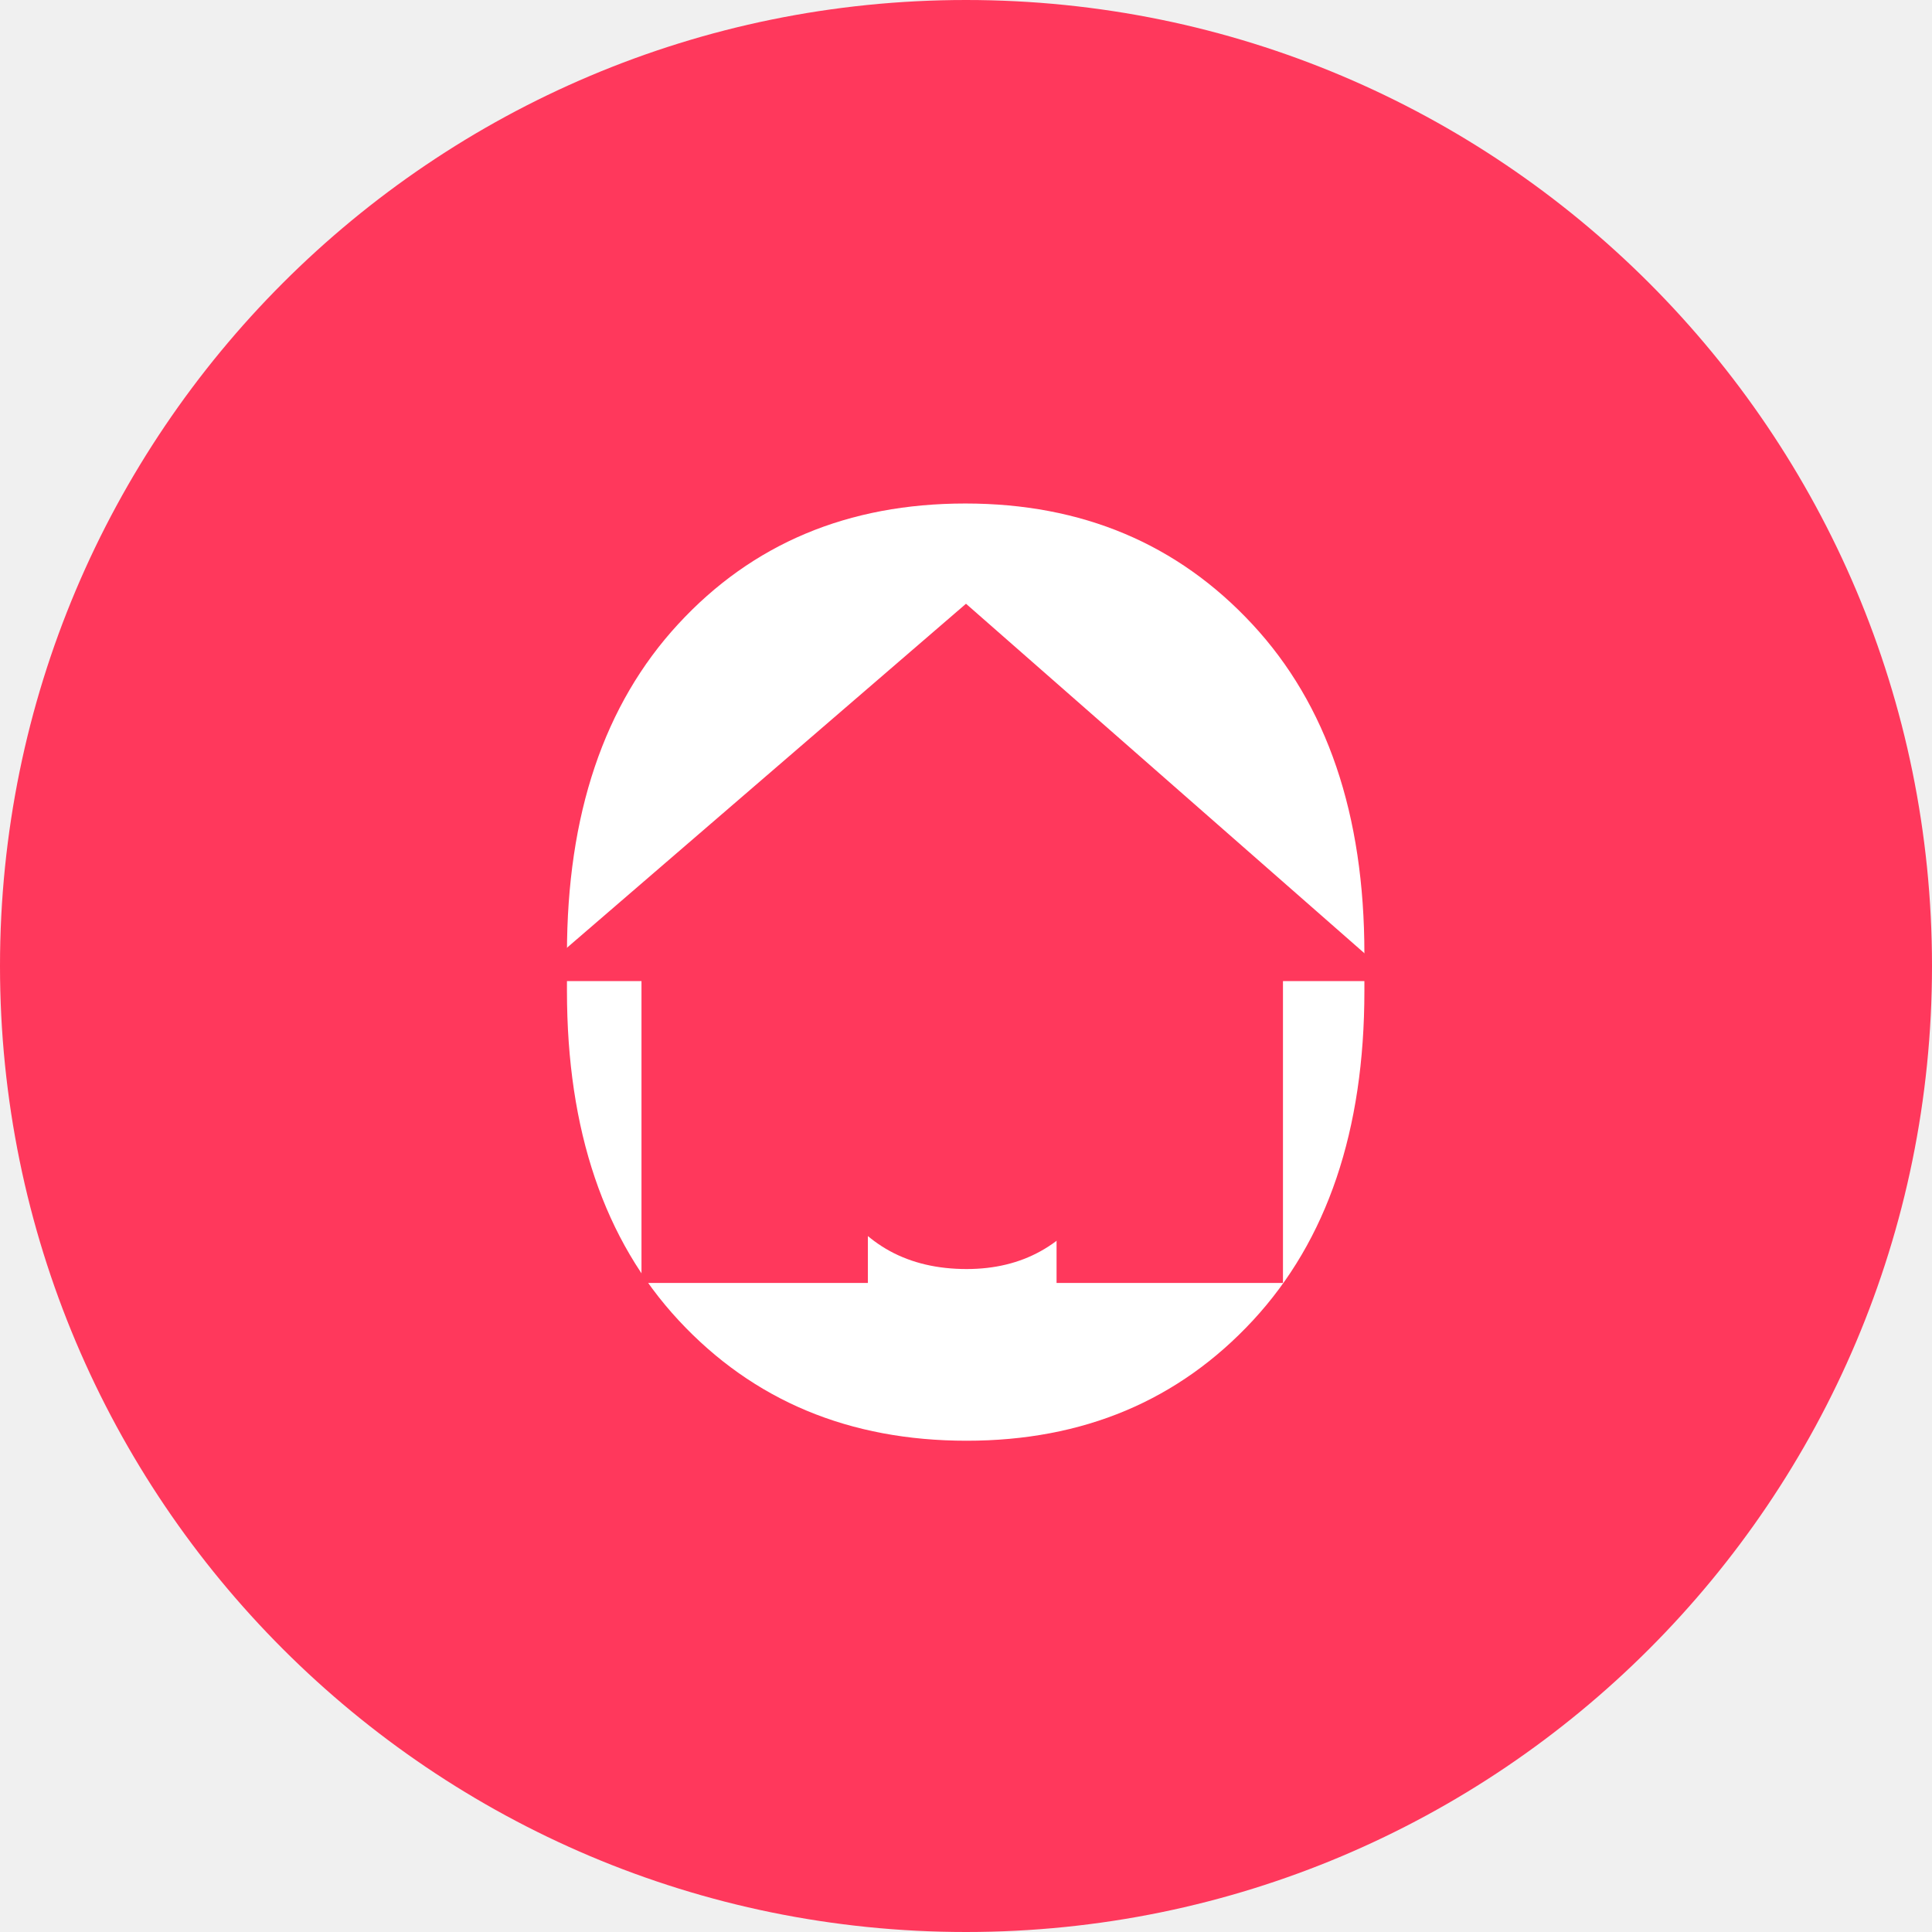
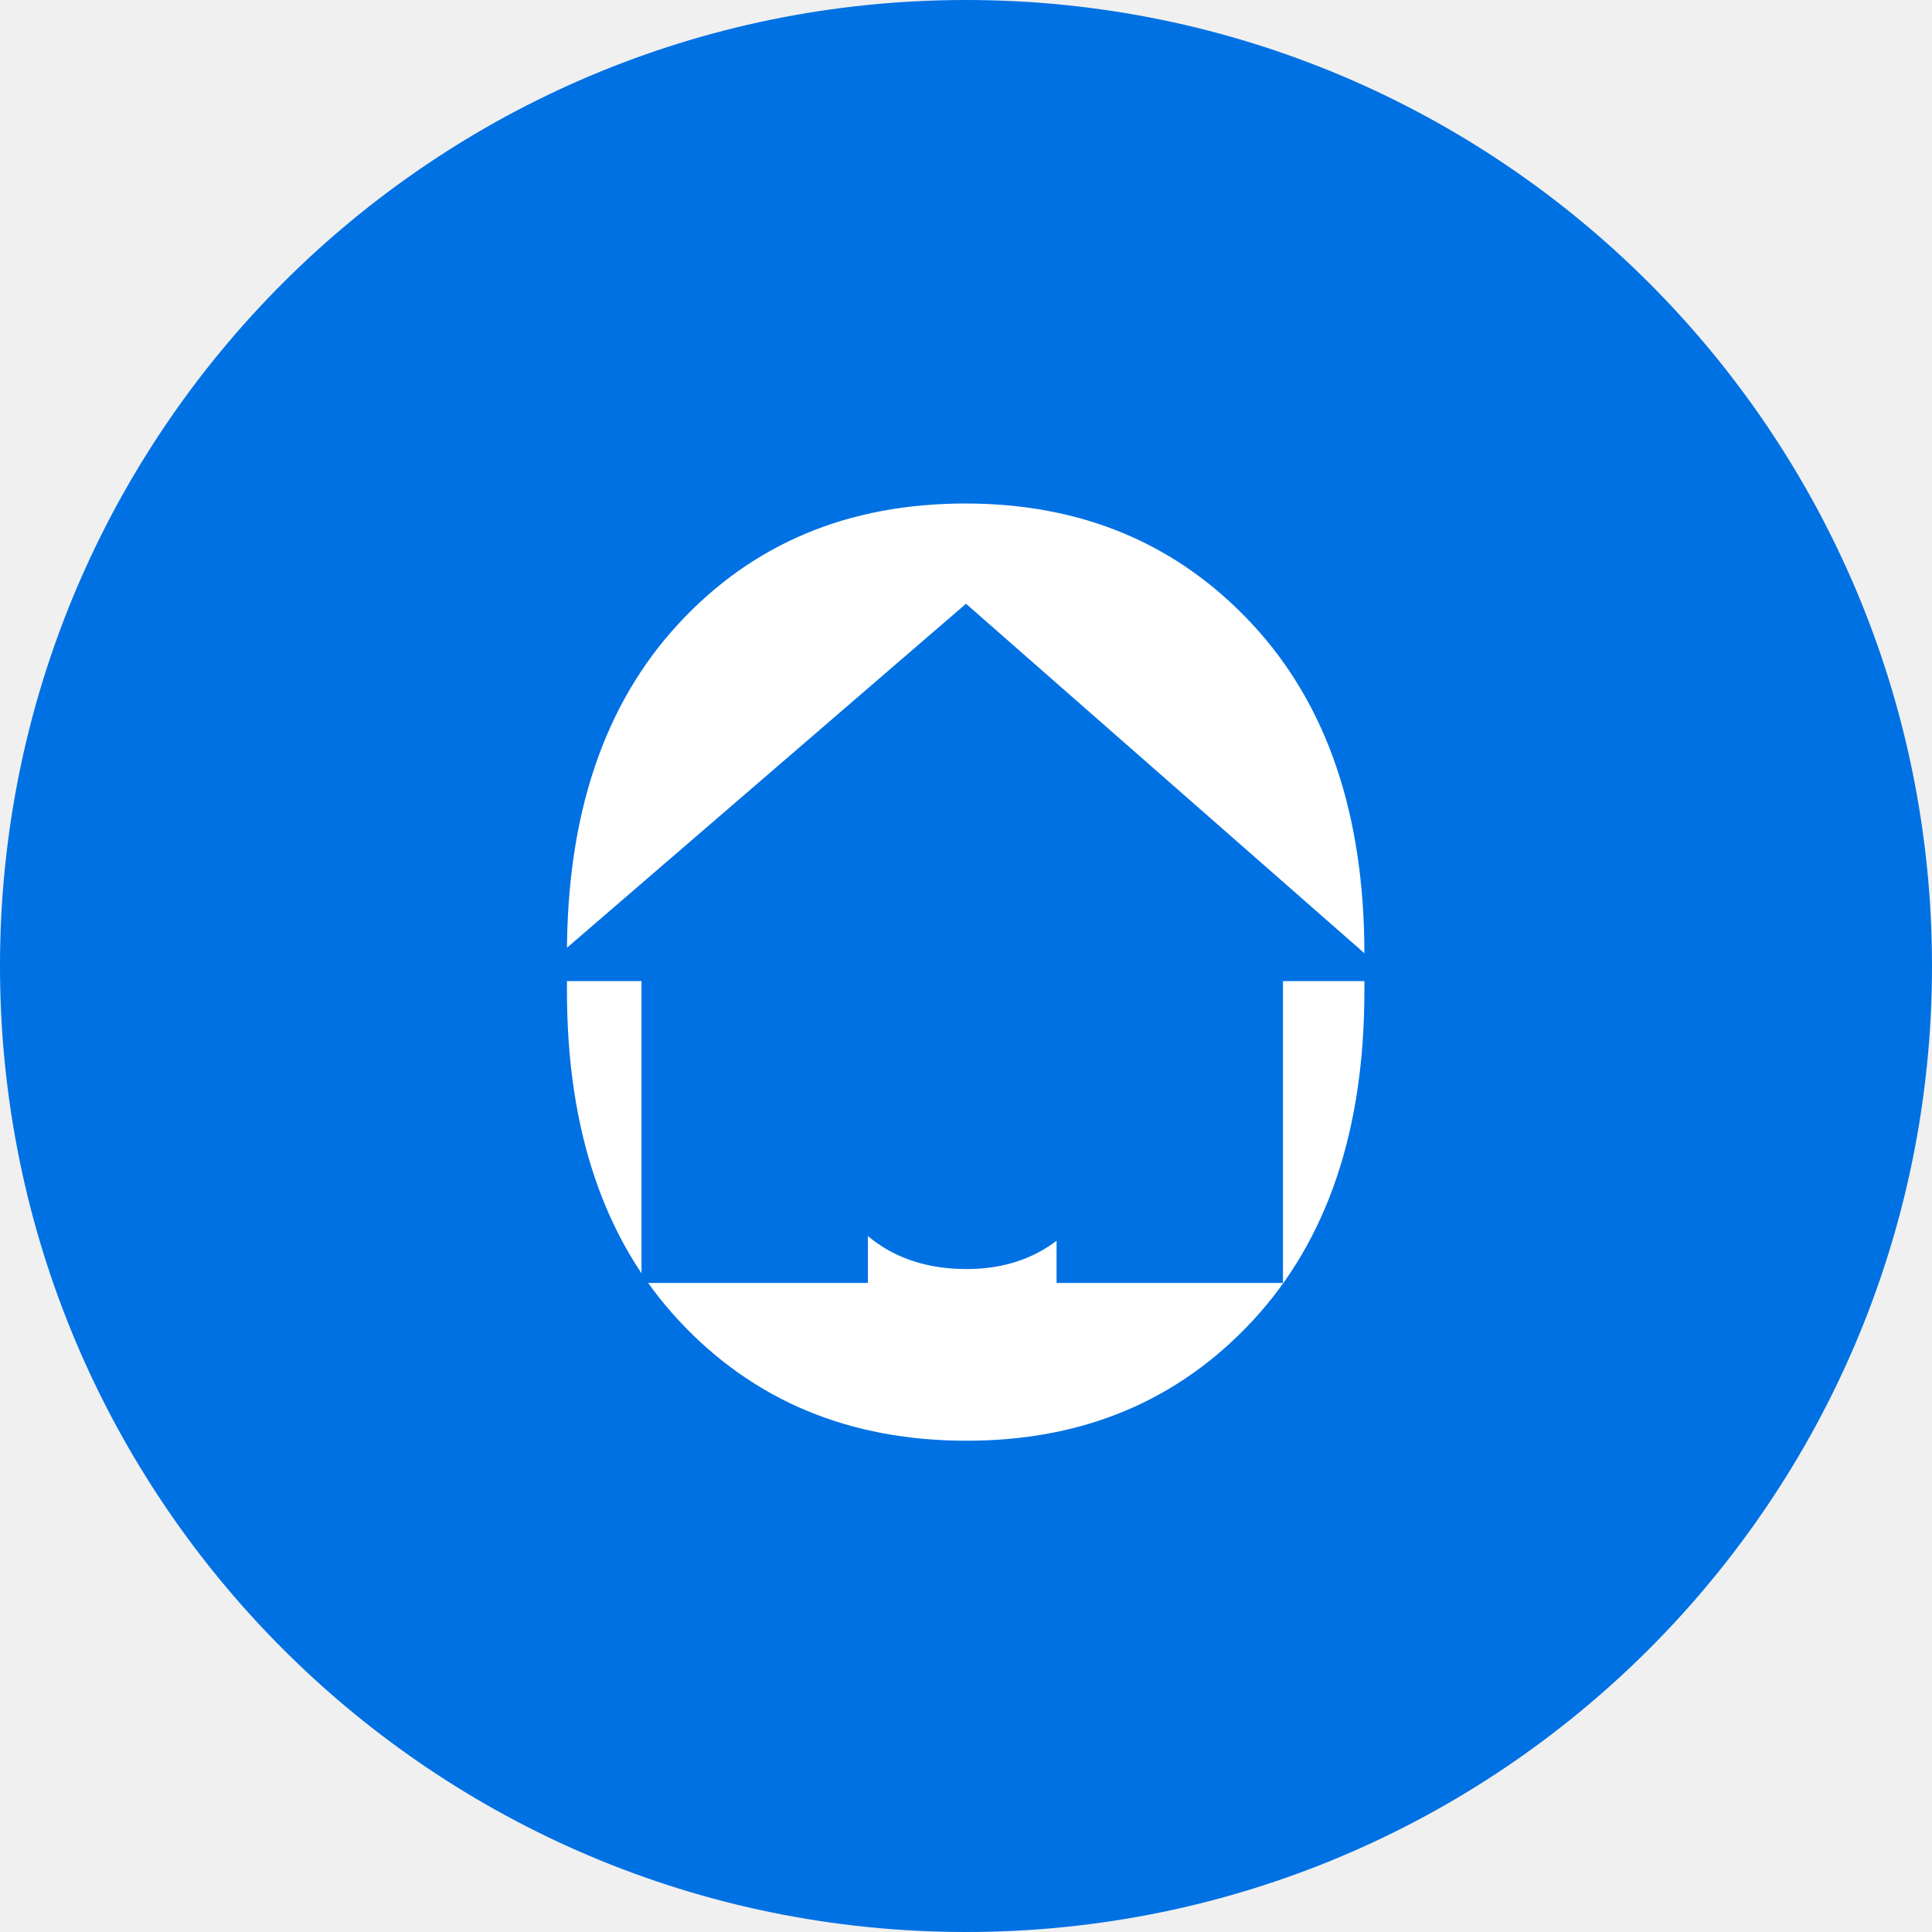
<svg xmlns="http://www.w3.org/2000/svg" width="512" height="512" viewBox="0 0 512 512">
-   <circle cx="256" cy="256" r="256" fill="#FF385C" />
+   <circle cx="256" cy="256" r="256" fill="#0071E3" />
  <text x="50%" y="54%" text-anchor="middle" dy=".3em" font-family="-apple-system, BlinkMacSystemFont, 'Segoe UI', Roboto, Helvetica, Arial, sans-serif" font-weight="800" font-size="340" fill="#FFFFFF">O</text>
-   <path d="M256 160 L140 260 L170 260 L170 340 L230 340 L230 280 L280 280 L280 340 L340 340 L340 260 L370 260 Z" fill="#FF385C" />
+   <path d="M256 160 L140 260 L170 260 L170 340 L230 340 L230 280 L280 280 L280 340 L340 340 L340 260 L370 260 Z" fill="#0071E3" />
</svg>
